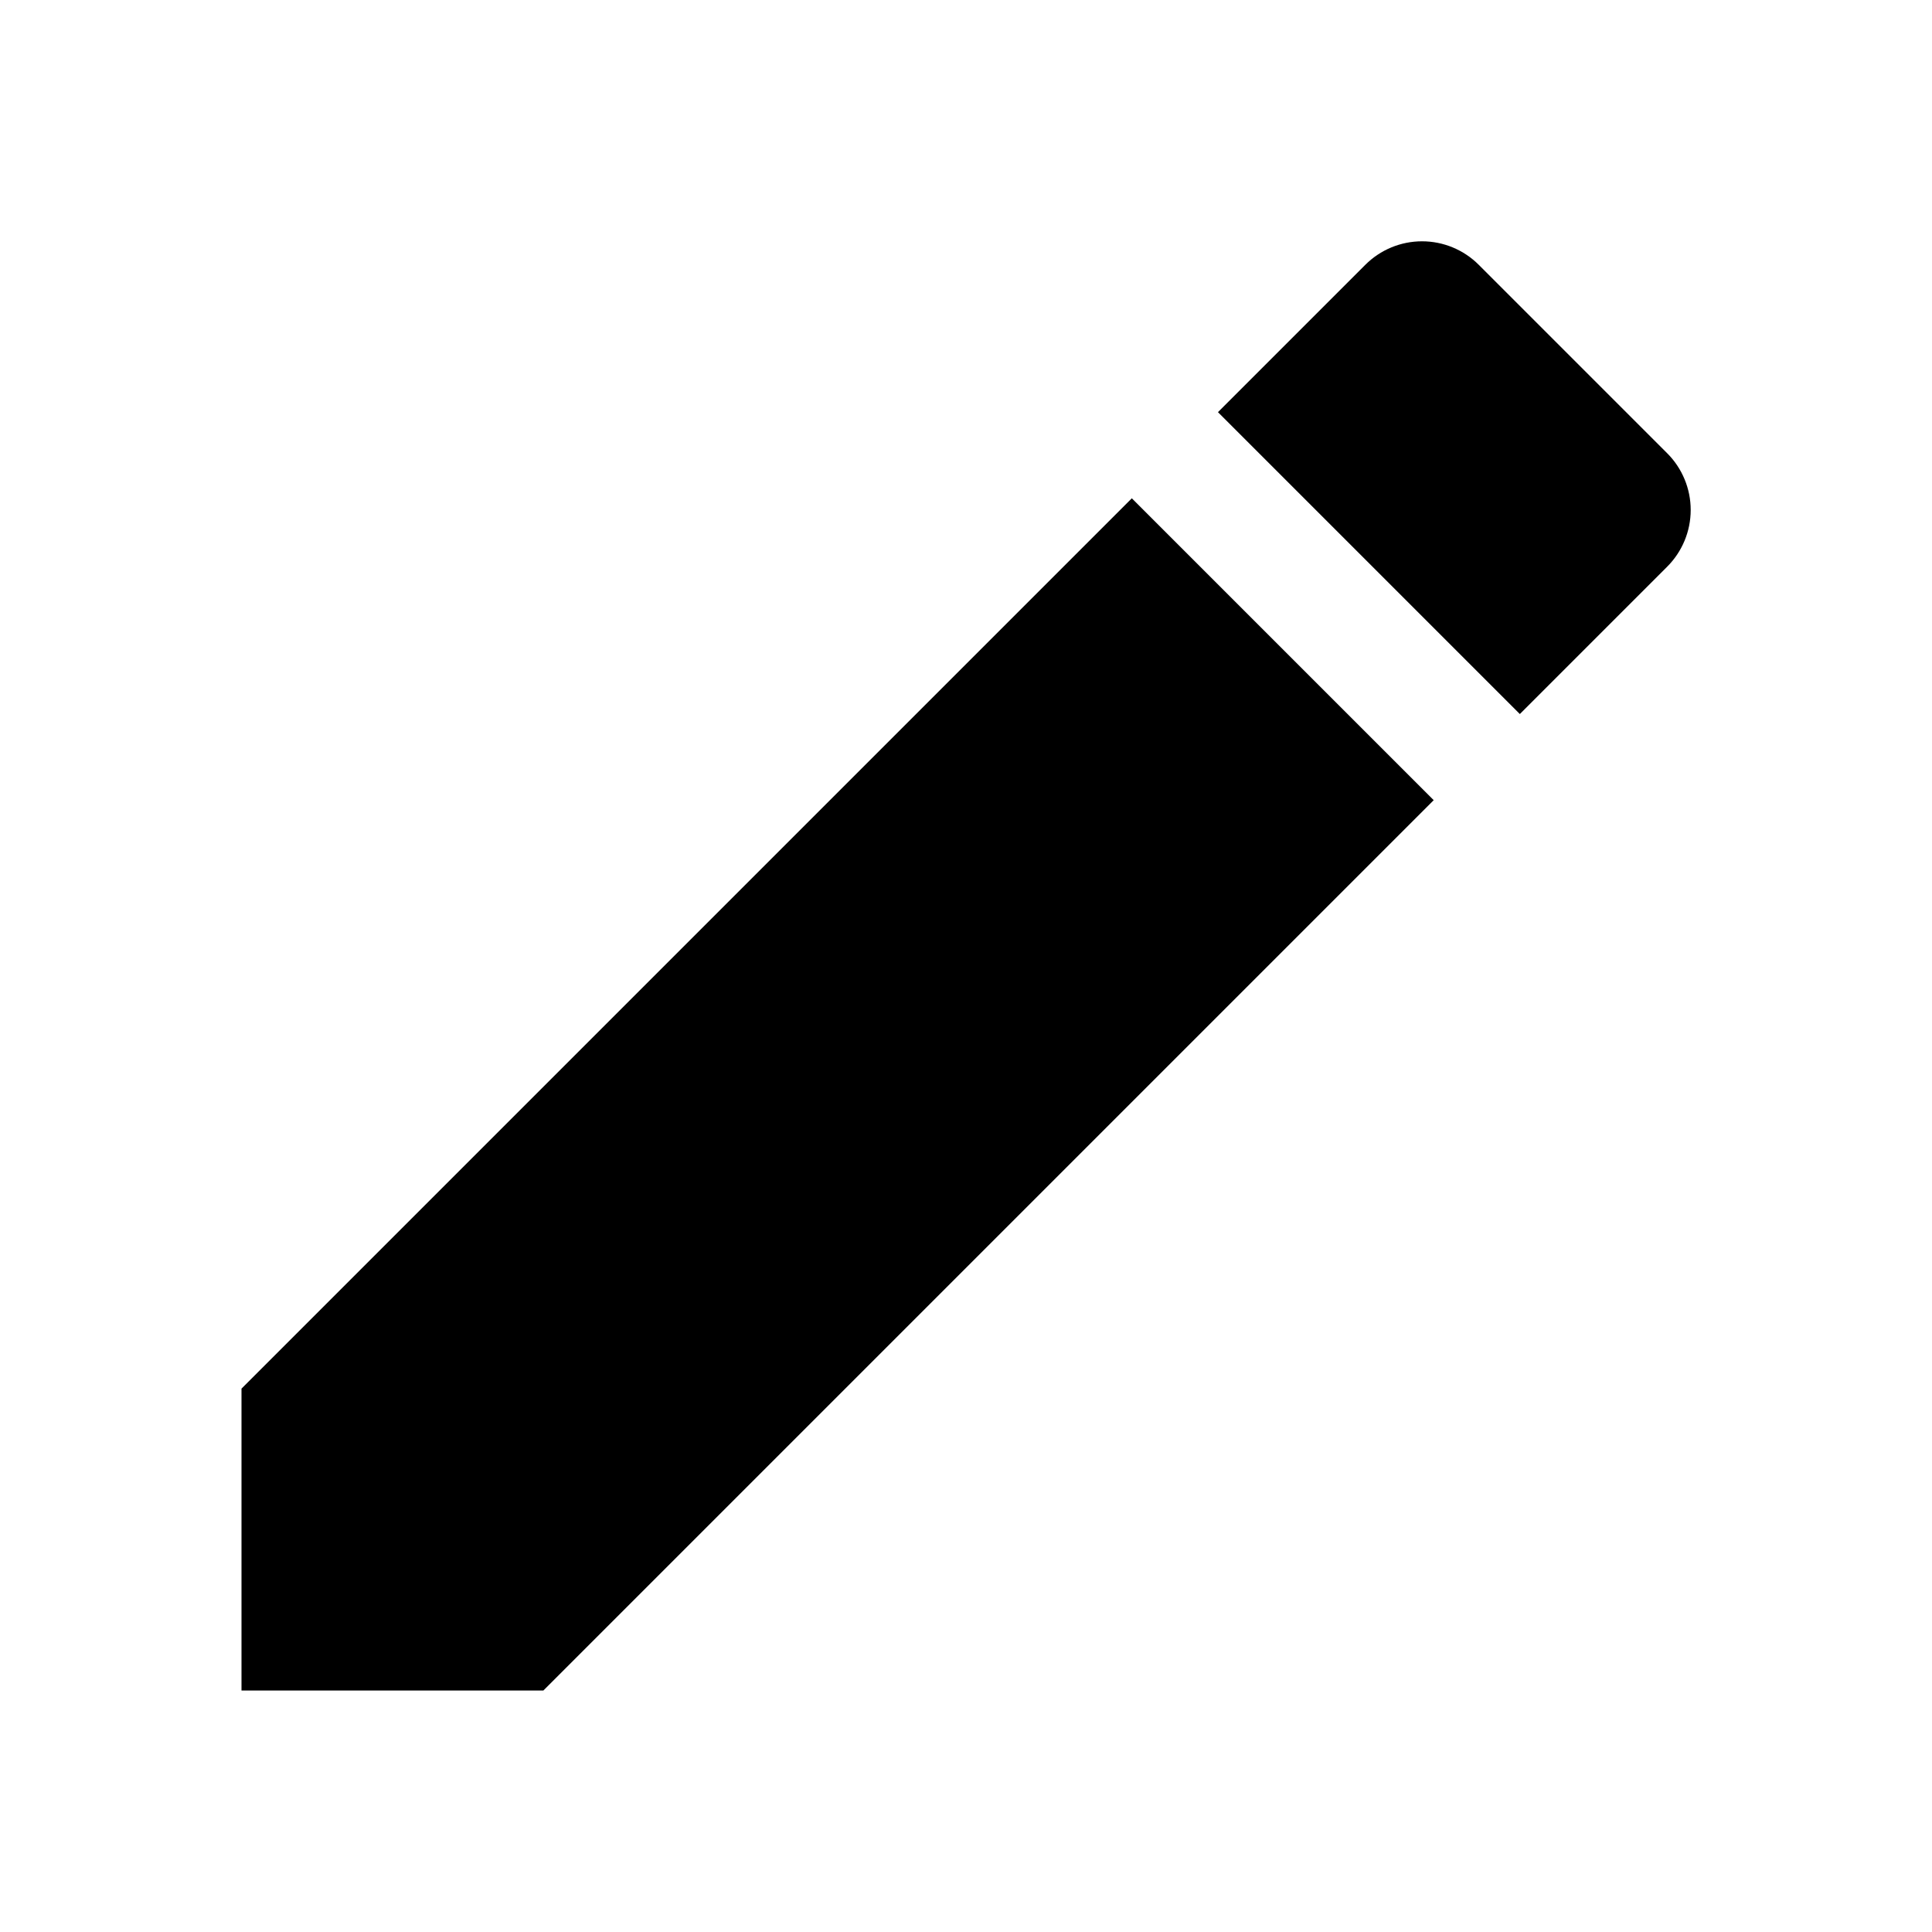
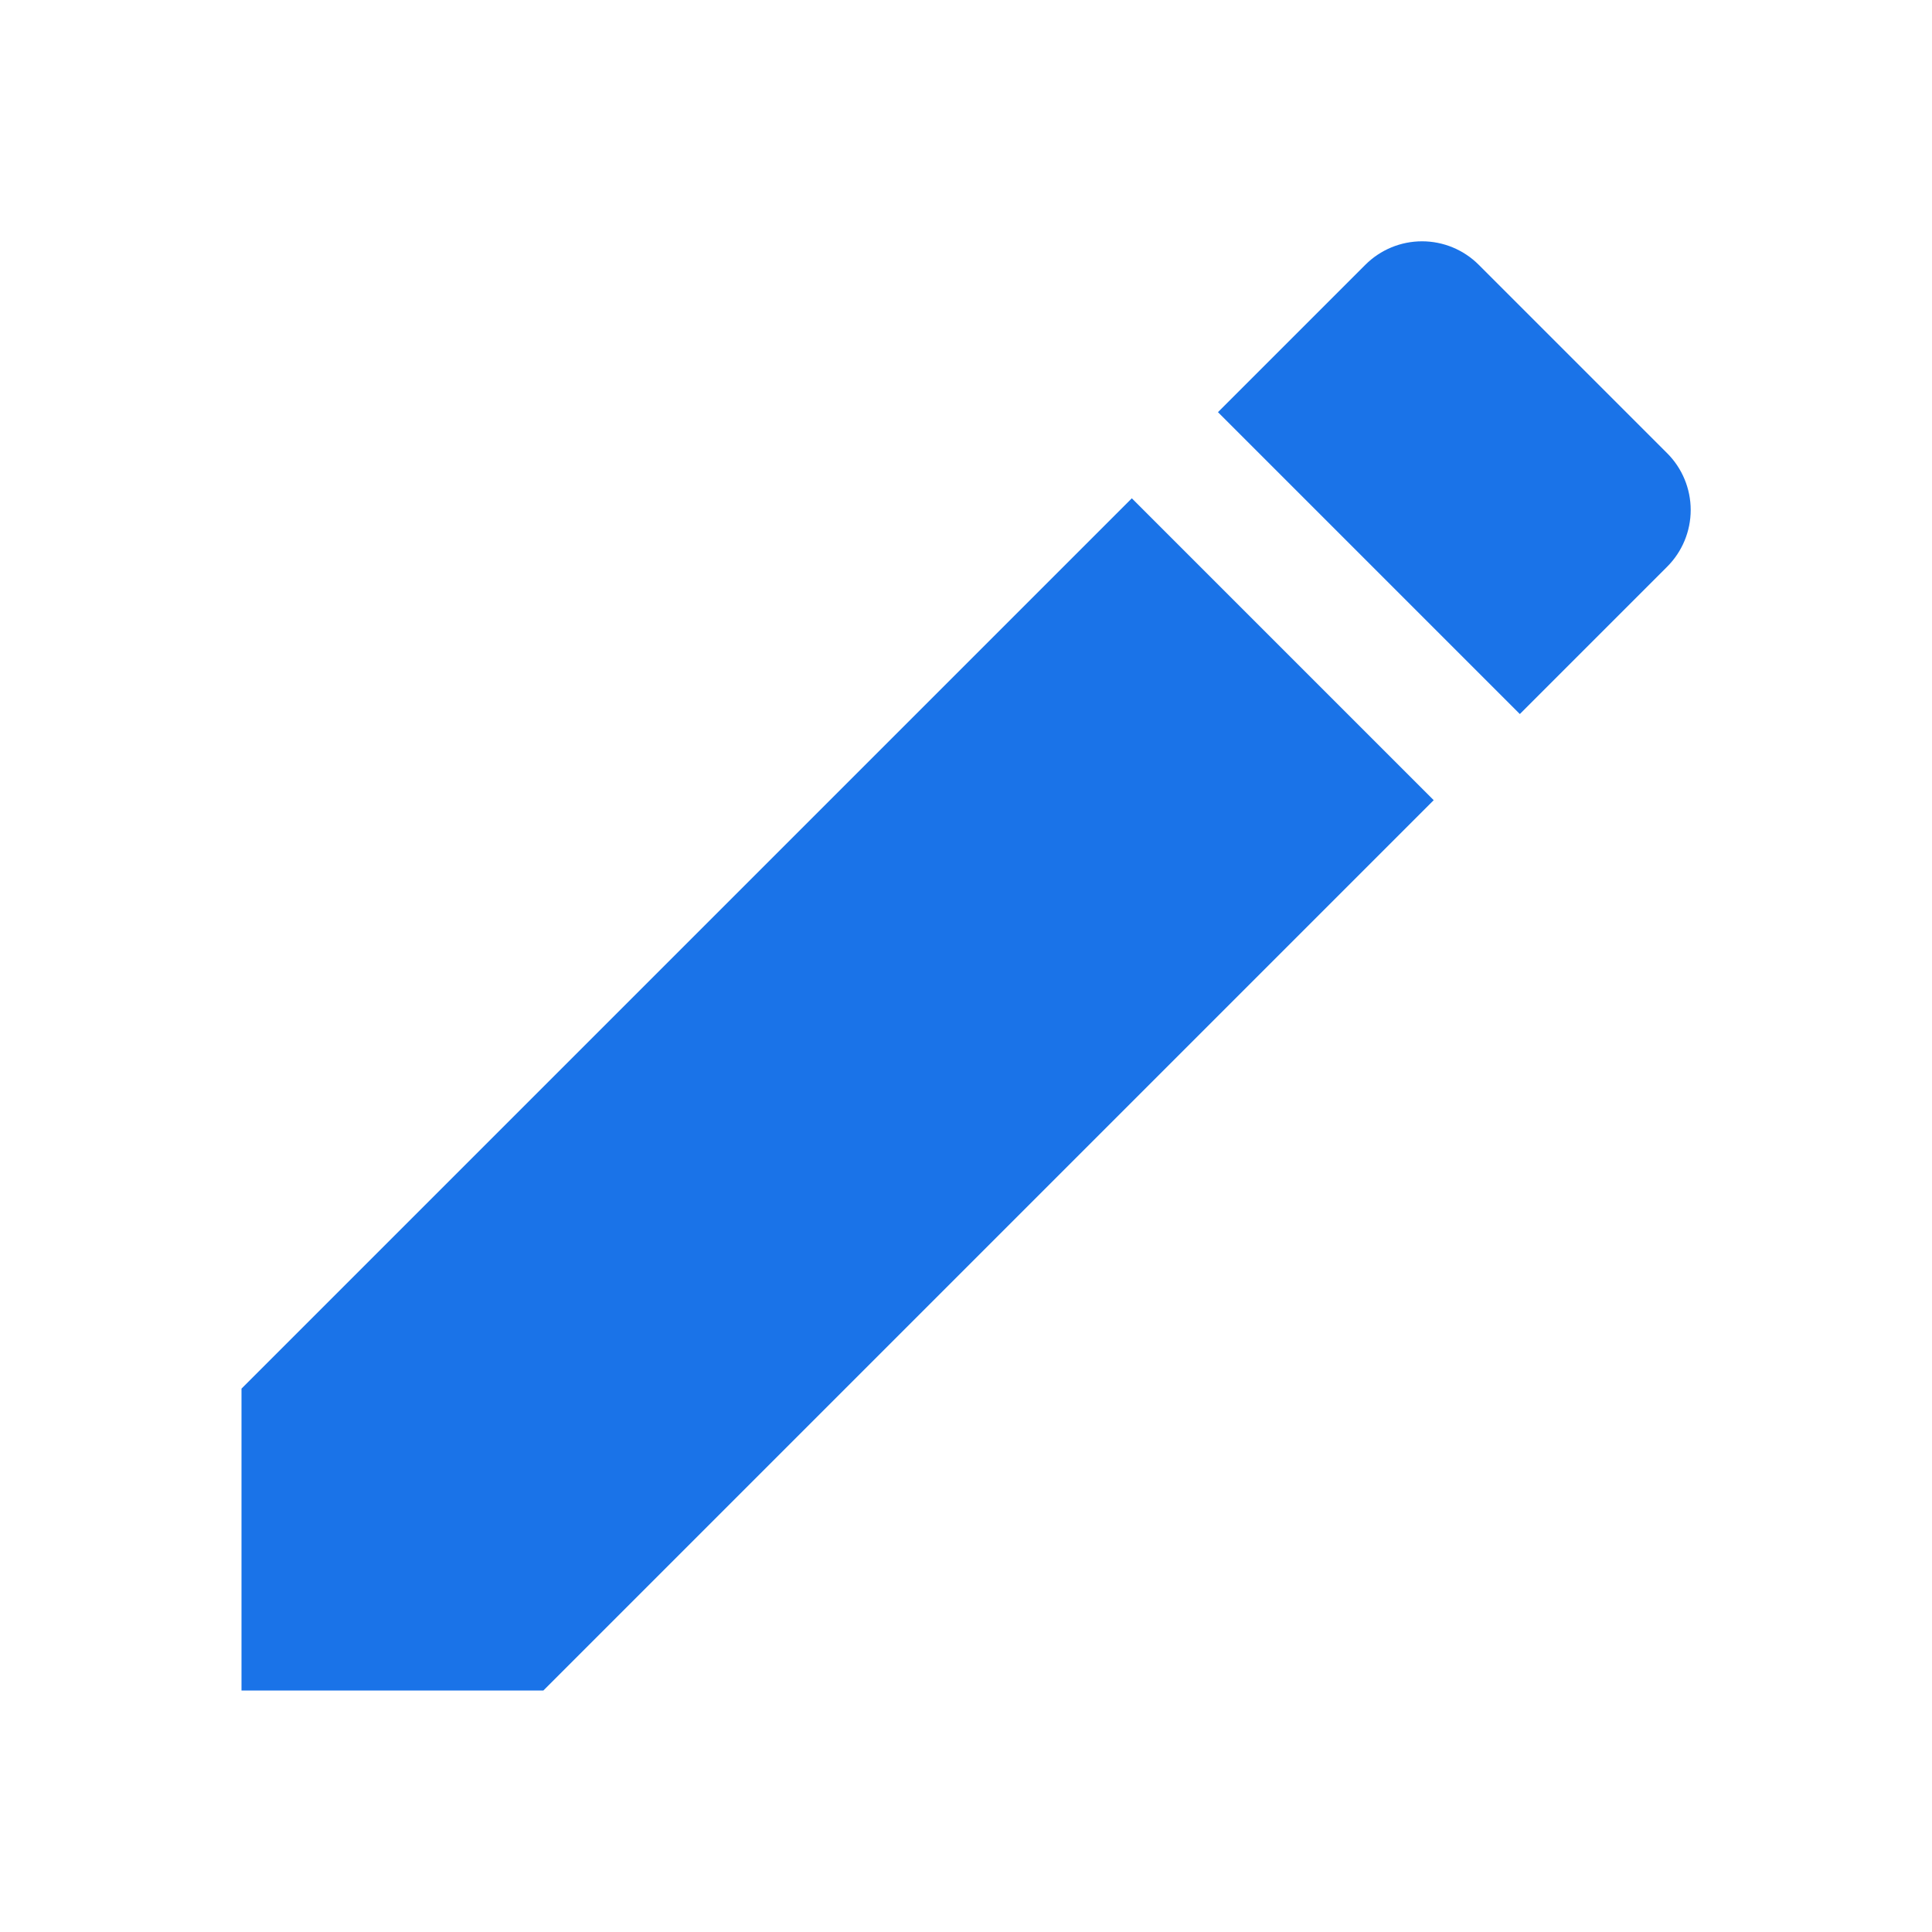
- <svg xmlns="http://www.w3.org/2000/svg" width="24" height="24">
+ <svg xmlns="http://www.w3.org/2000/svg" width="24" height="24" fill="#1A73E8">
  <path d="M3 17.25V21h3.75L17.81 9.94l-3.75-3.75L3 17.25zM20.71 7.04a.996.996 0 0 0 0-1.41l-2.34-2.34a.996.996 0 0 0-1.41 0l-1.83 1.83 3.75 3.75 1.83-1.83z" />
  <path d="M0 0h24v24H0z" fill="none" />
</svg>
